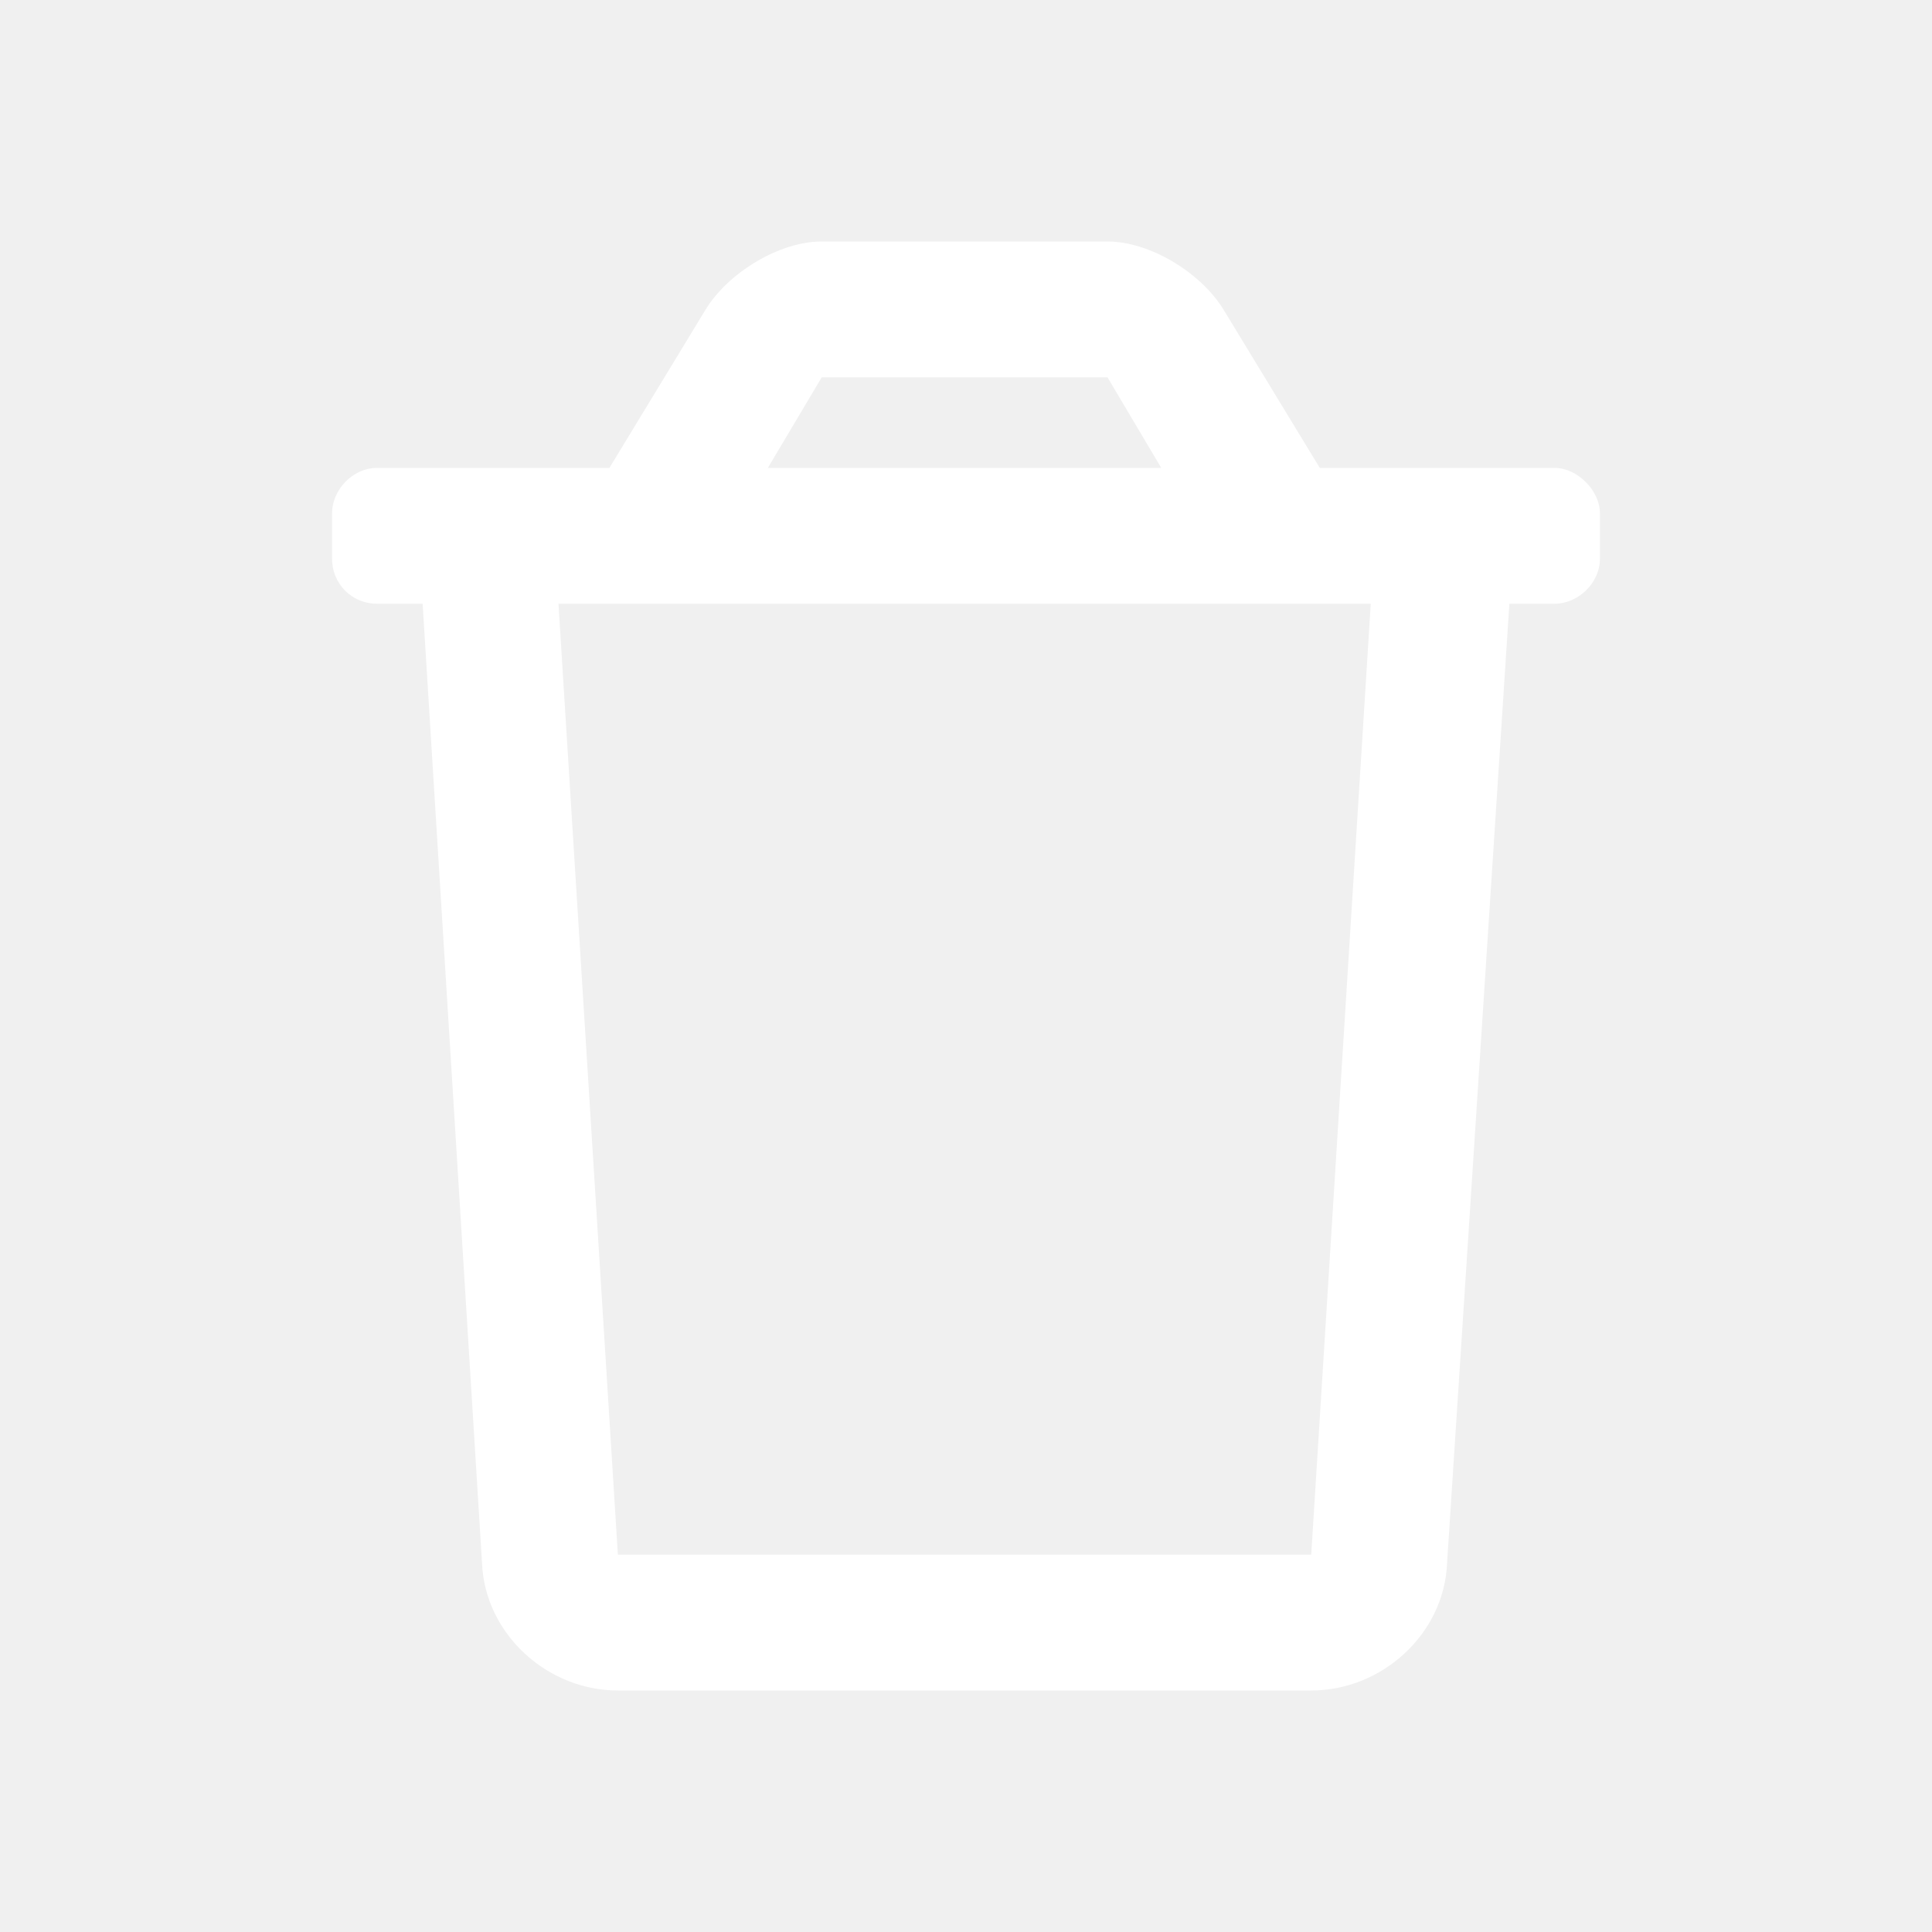
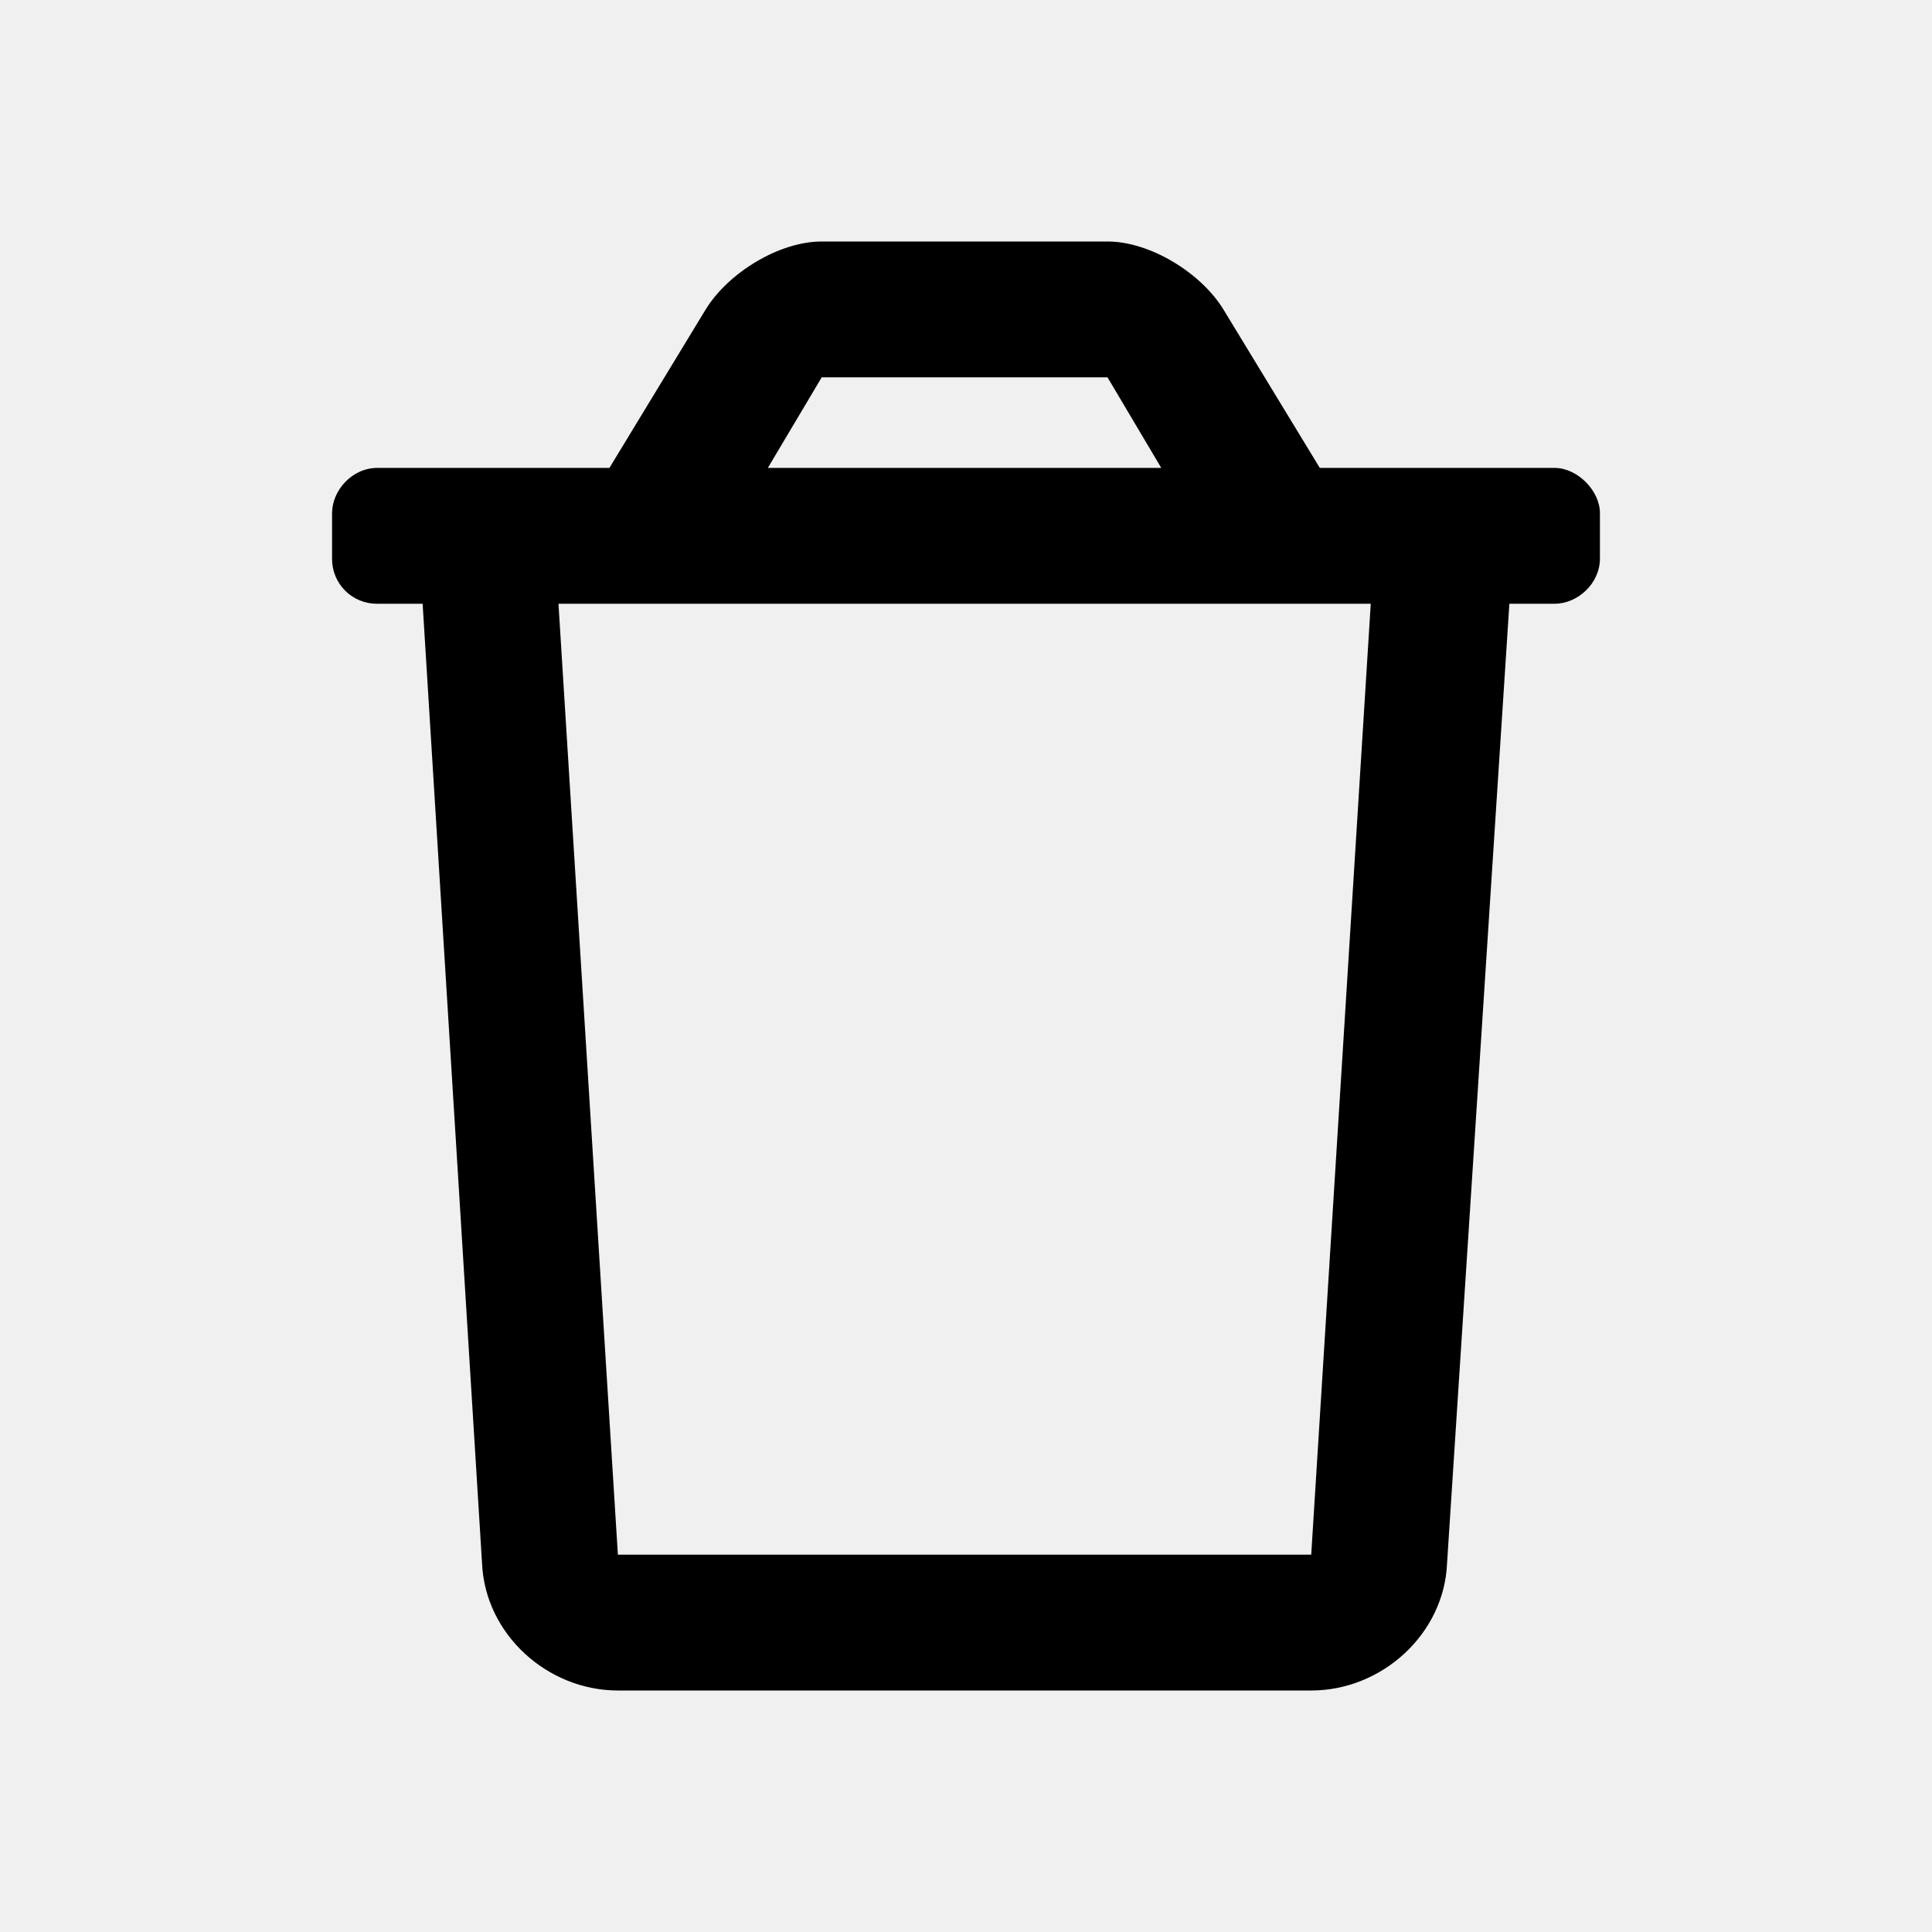
- <svg xmlns="http://www.w3.org/2000/svg" width="16" height="16" fill="none" viewBox="0 0 16 16">
-   <path fill="#fff" d="M12.875 3.875c.188 0 .375.188.375.375v.375c0 .21-.187.375-.375.375H12.5l-.516 7.945c-.023.586-.539 1.055-1.125 1.055H5.117c-.586 0-1.101-.469-1.125-1.055L3.5 5h-.375a.37.37 0 0 1-.375-.375V4.25c0-.187.164-.375.375-.375h1.922l.797-1.312c.187-.305.61-.563.96-.563h2.368c.351 0 .773.258.96.563l.798 1.312zm-6.07-.75-.446.75h3.258l-.445-.75zm4.054 9.75L11.352 5H4.625l.492 7.875z" />
+ <svg xmlns="http://www.w3.org/2000/svg" width="16" height="16" viewBox="0 0 16 16">
+   <path fill="currentColor" d="M12.875 3.875c.188 0 .375.188.375.375v.375c0 .21-.187.375-.375.375H12.5l-.516 7.945c-.023.586-.539 1.055-1.125 1.055H5.117c-.586 0-1.101-.469-1.125-1.055L3.5 5h-.375a.37.37 0 0 1-.375-.375V4.25c0-.187.164-.375.375-.375h1.922l.797-1.312c.187-.305.61-.563.96-.563h2.368c.351 0 .773.258.96.563l.798 1.312zm-6.07-.75-.446.75h3.258l-.445-.75zm4.054 9.75L11.352 5H4.625l.492 7.875z" />
</svg>
